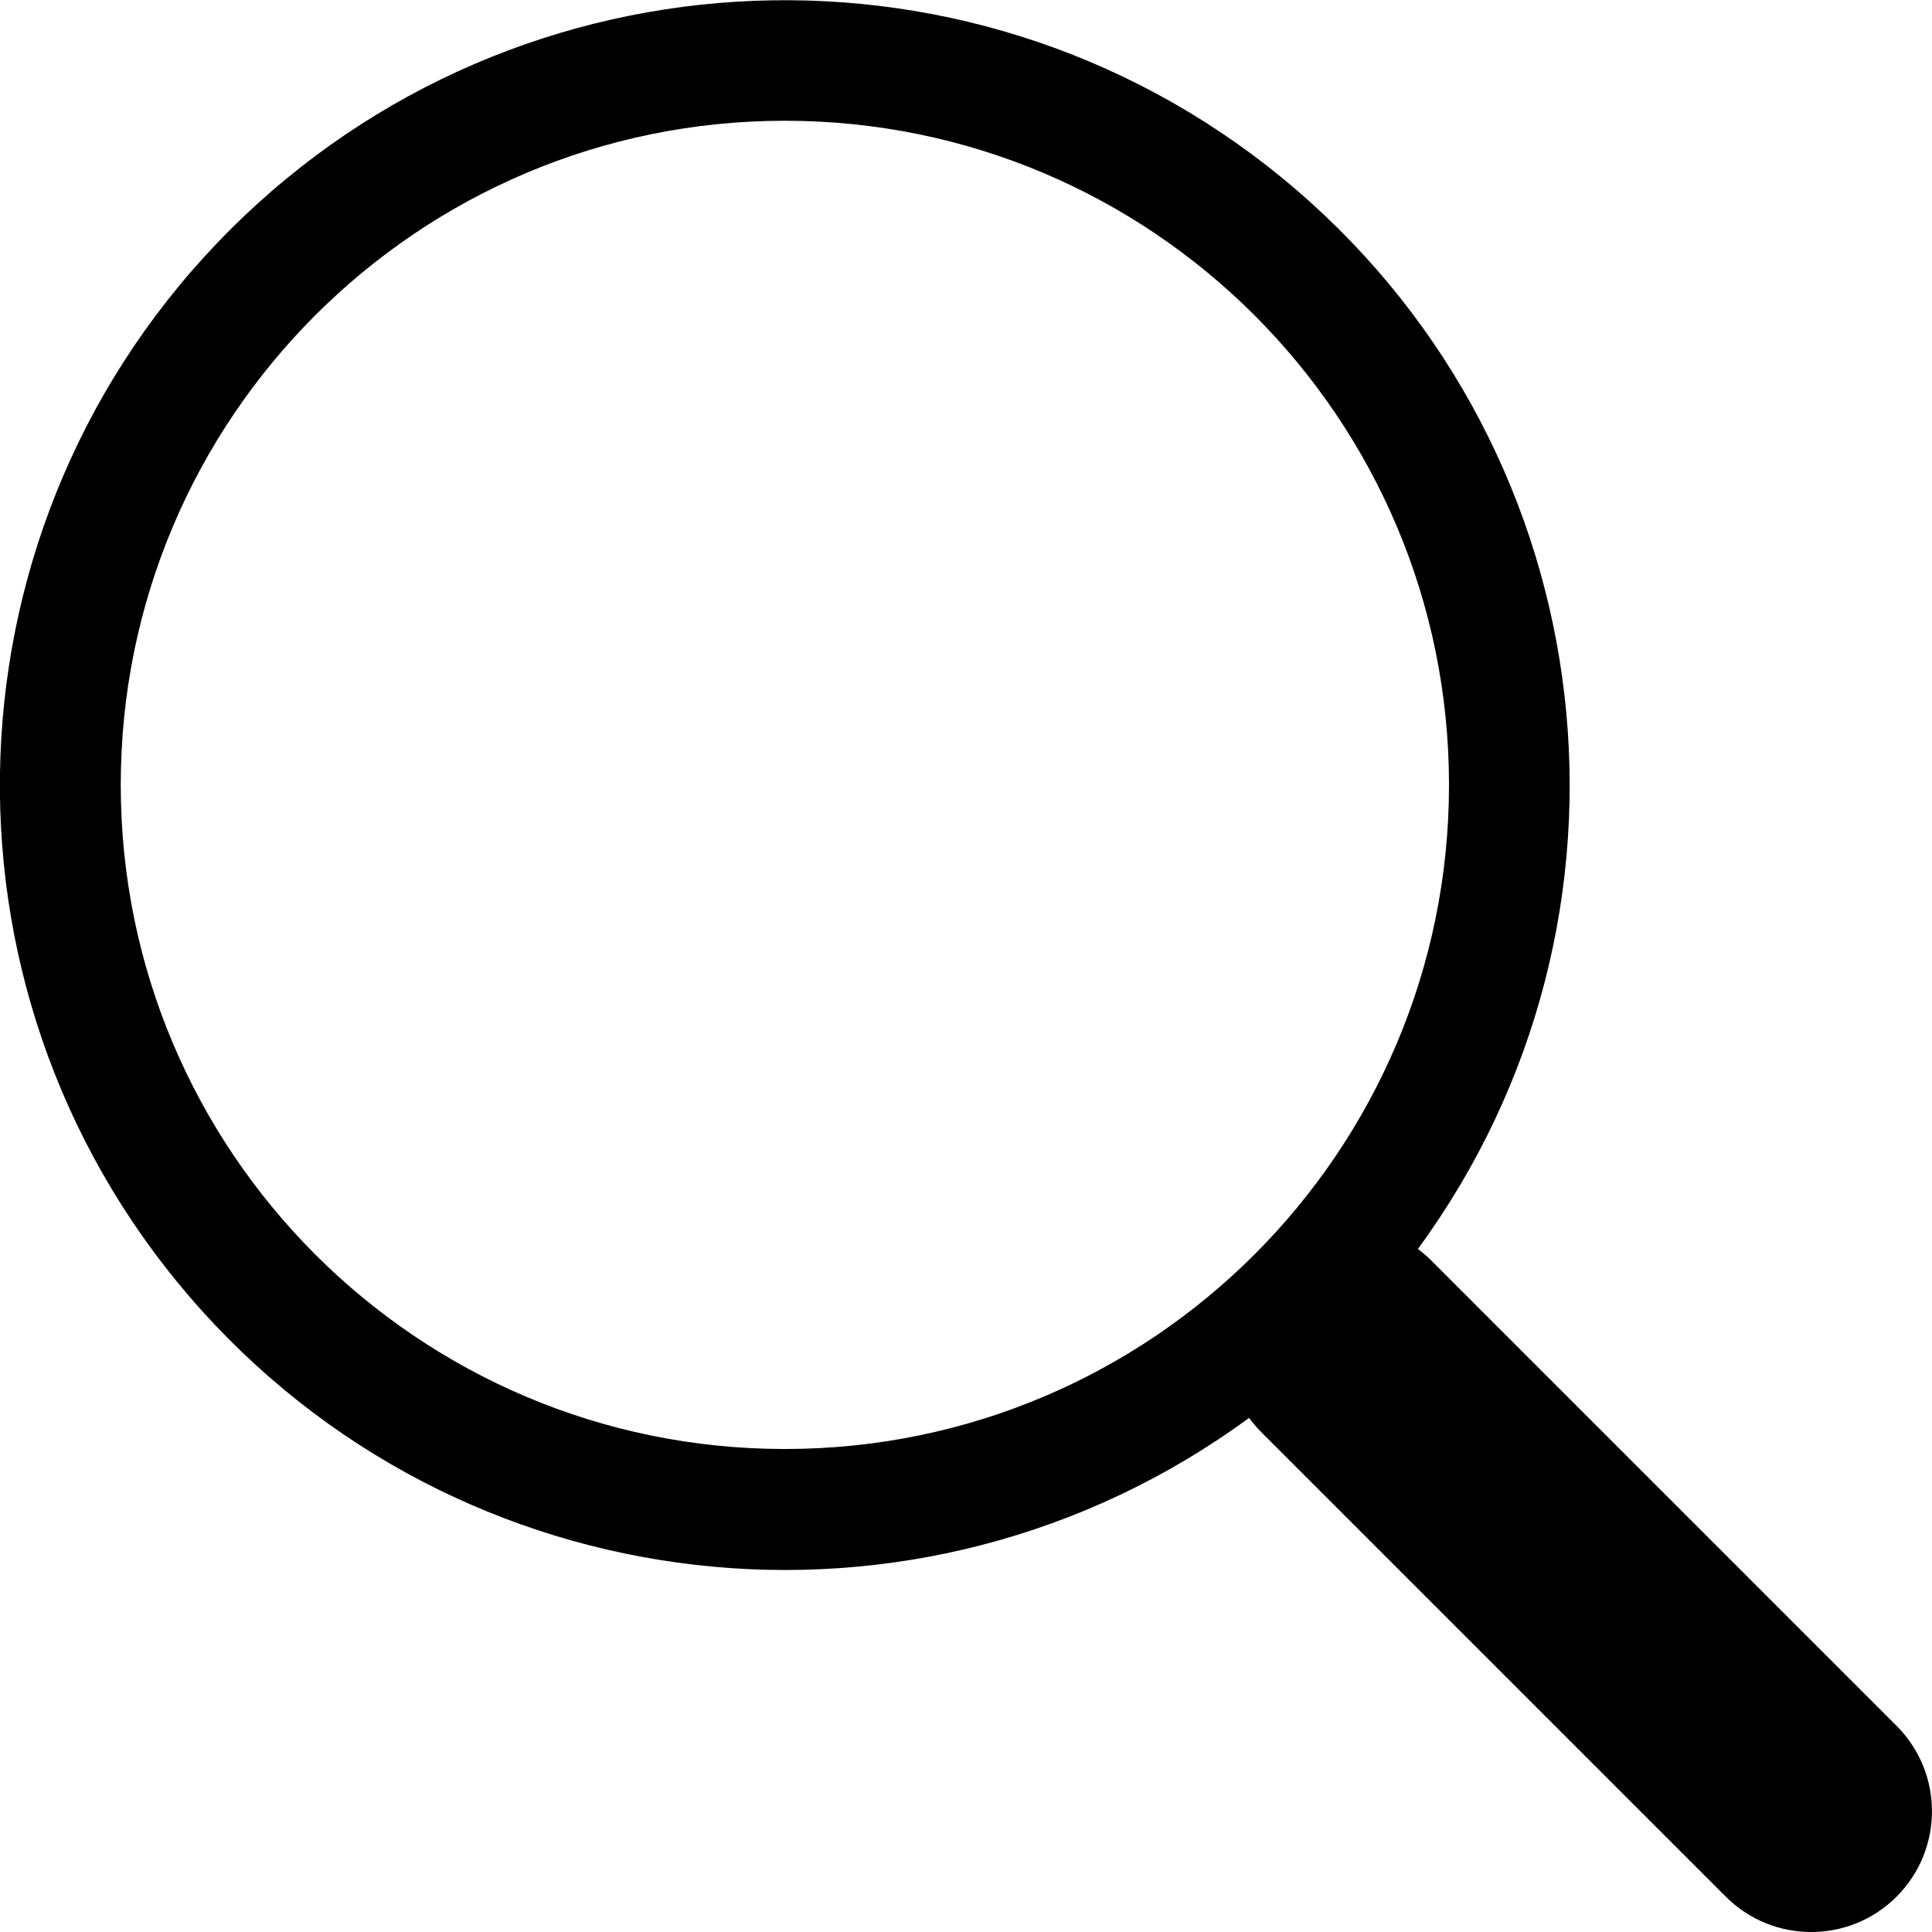
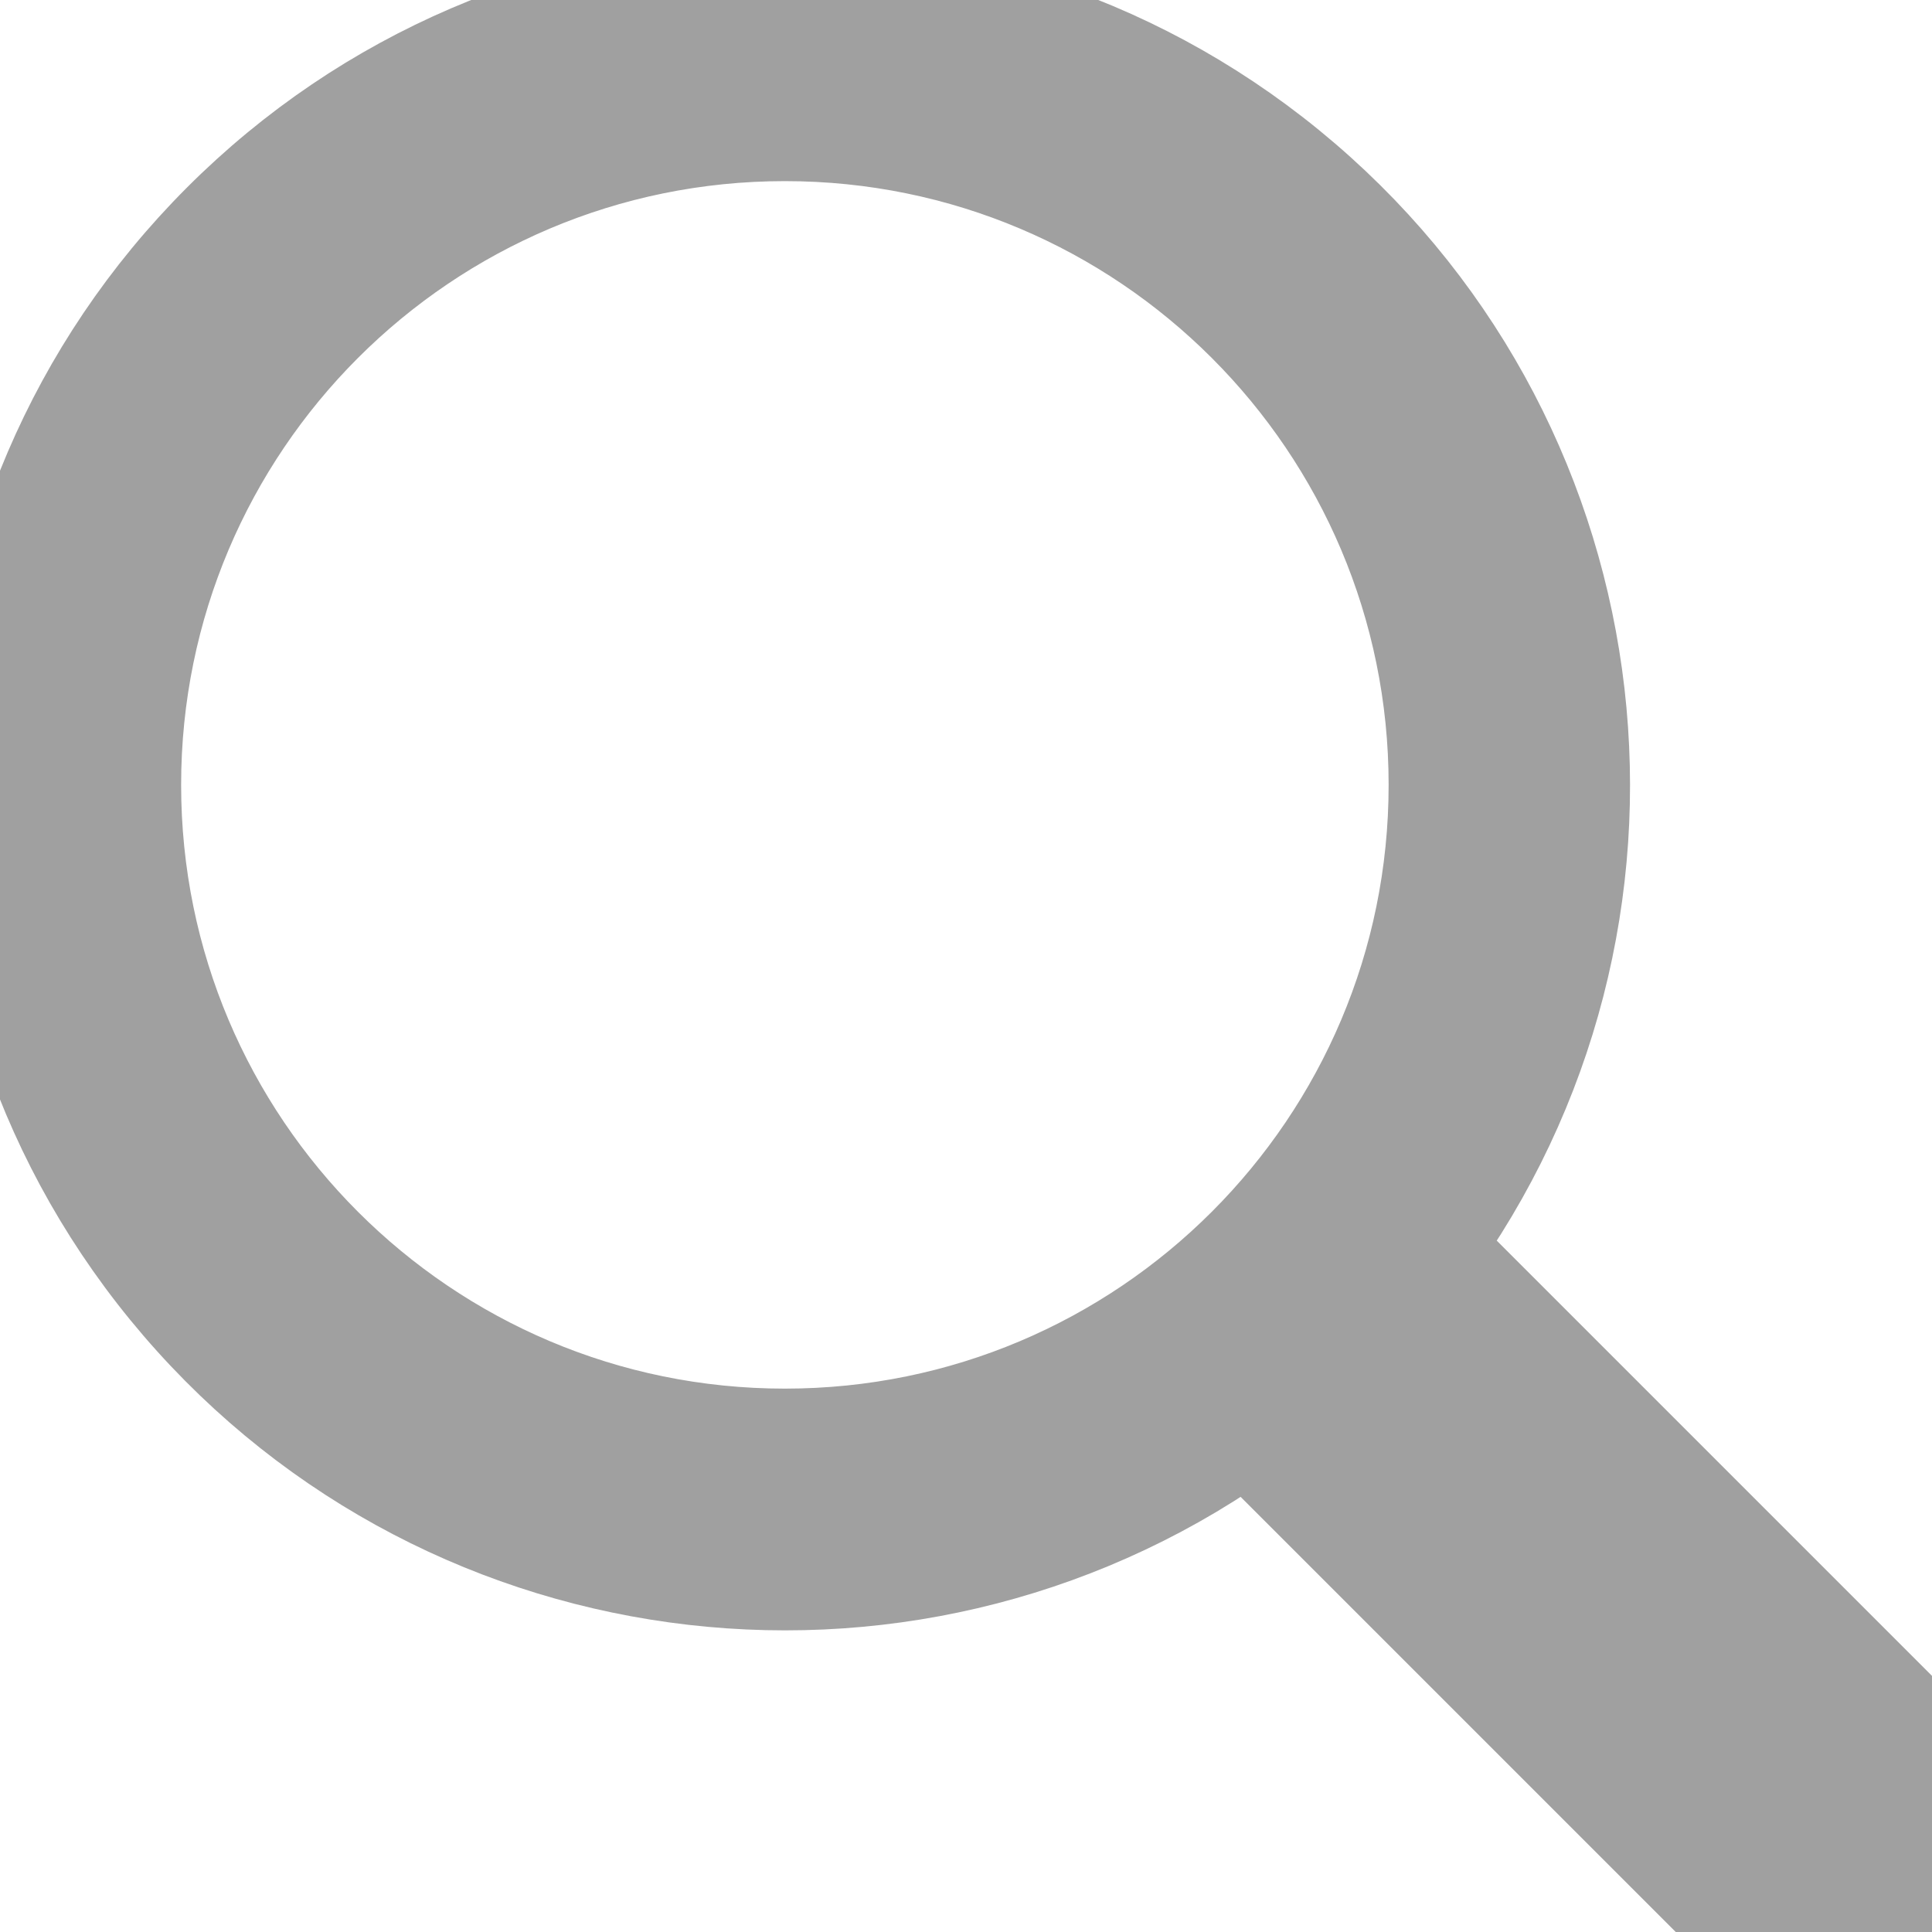
- <svg xmlns="http://www.w3.org/2000/svg" width="16" height="16" fill="currentColor" class="bi bi-search" viewBox="0 0 16 16">
-   <path d="M11.742 10.344a6.5 6.5 0 1 0-1.397 1.398h-.001q.044.06.098.115l3.85 3.85a1 1 0 0 0 1.415-1.414l-3.85-3.85a1 1 0 0 0-.115-.1zM12 6.5a5.5 5.5 0 1 1-11 0 5.5 5.5 0 0 1 11 0" />
+ <svg xmlns="http://www.w3.org/2000/svg" width="16" height="16" fill="#a0a0a0" viewBox="0 0 16 16">
+   <path d="M11.742 10.344a6.5 6.5 0 1 0-1.397 1.398h-.001q.044.06.098.115l3.85 3.85a1 1 0 0 0 1.415-1.414l-3.85-3.85a1 1 0 0 0-.115-.1zM12 6.5a5.5 5.5 0 1 1-11 0 5.5 5.5 0 0 1 11 0" stroke="#a0a0a0" />
</svg>
